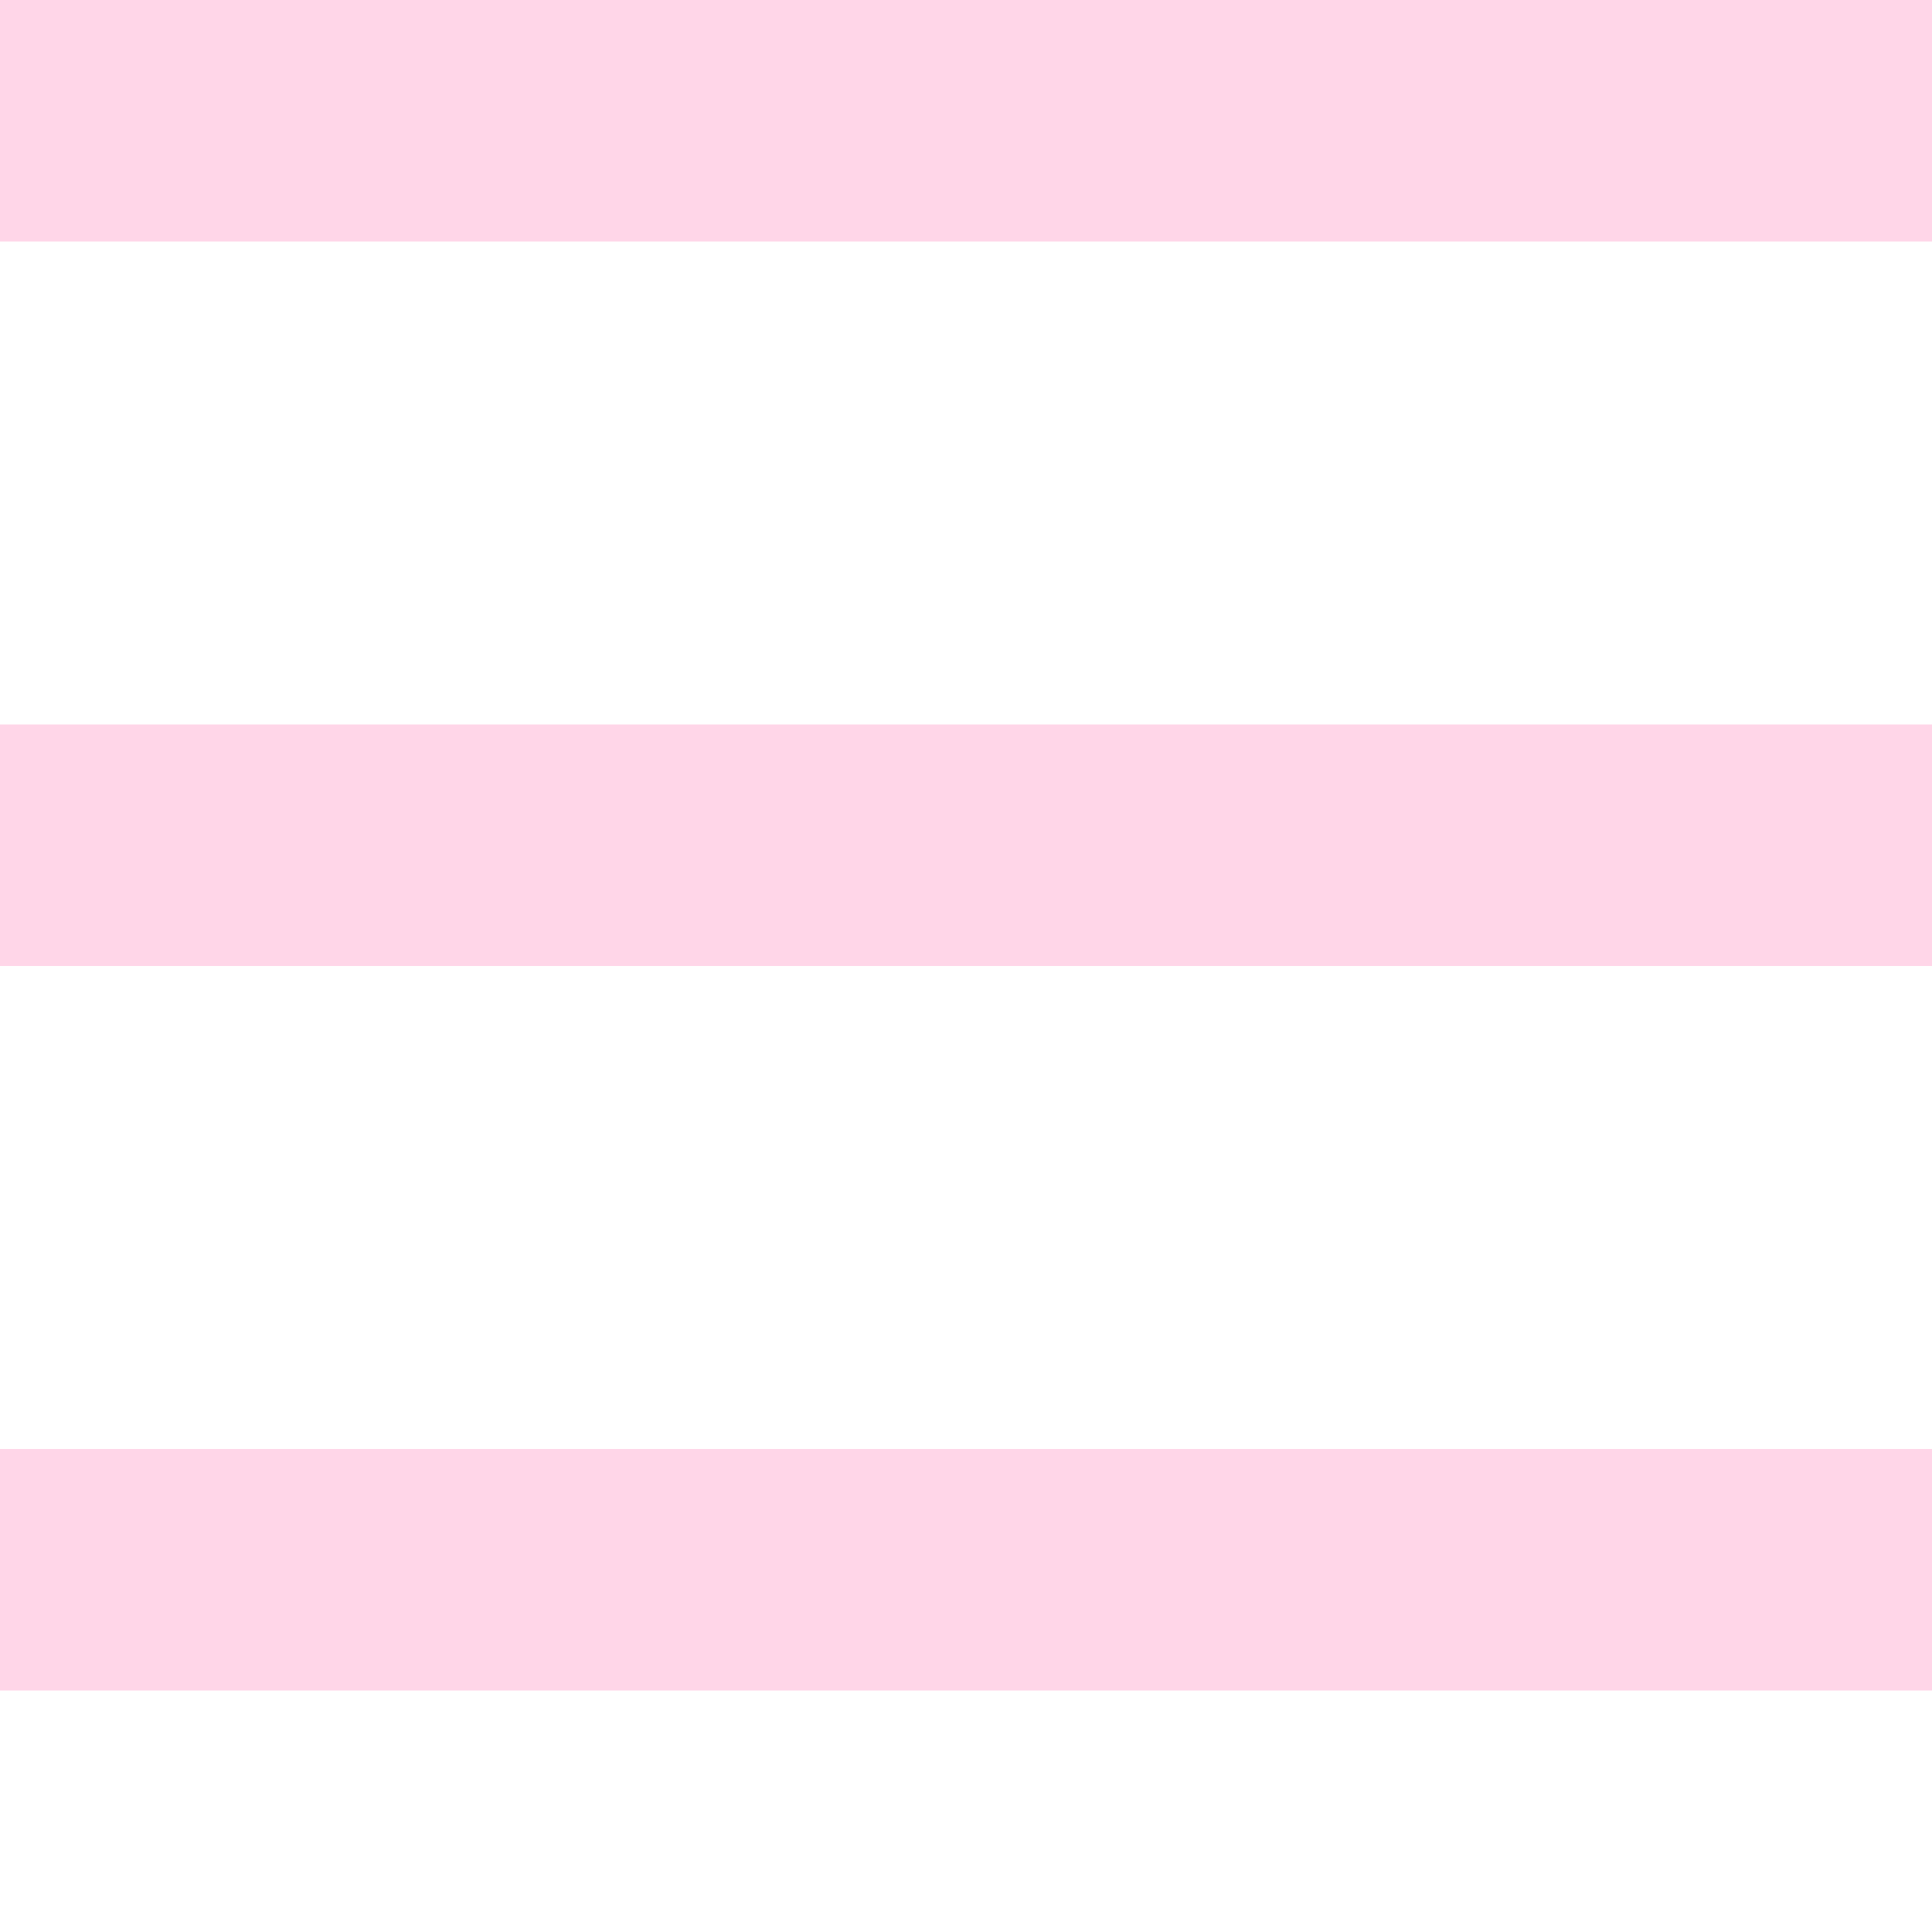
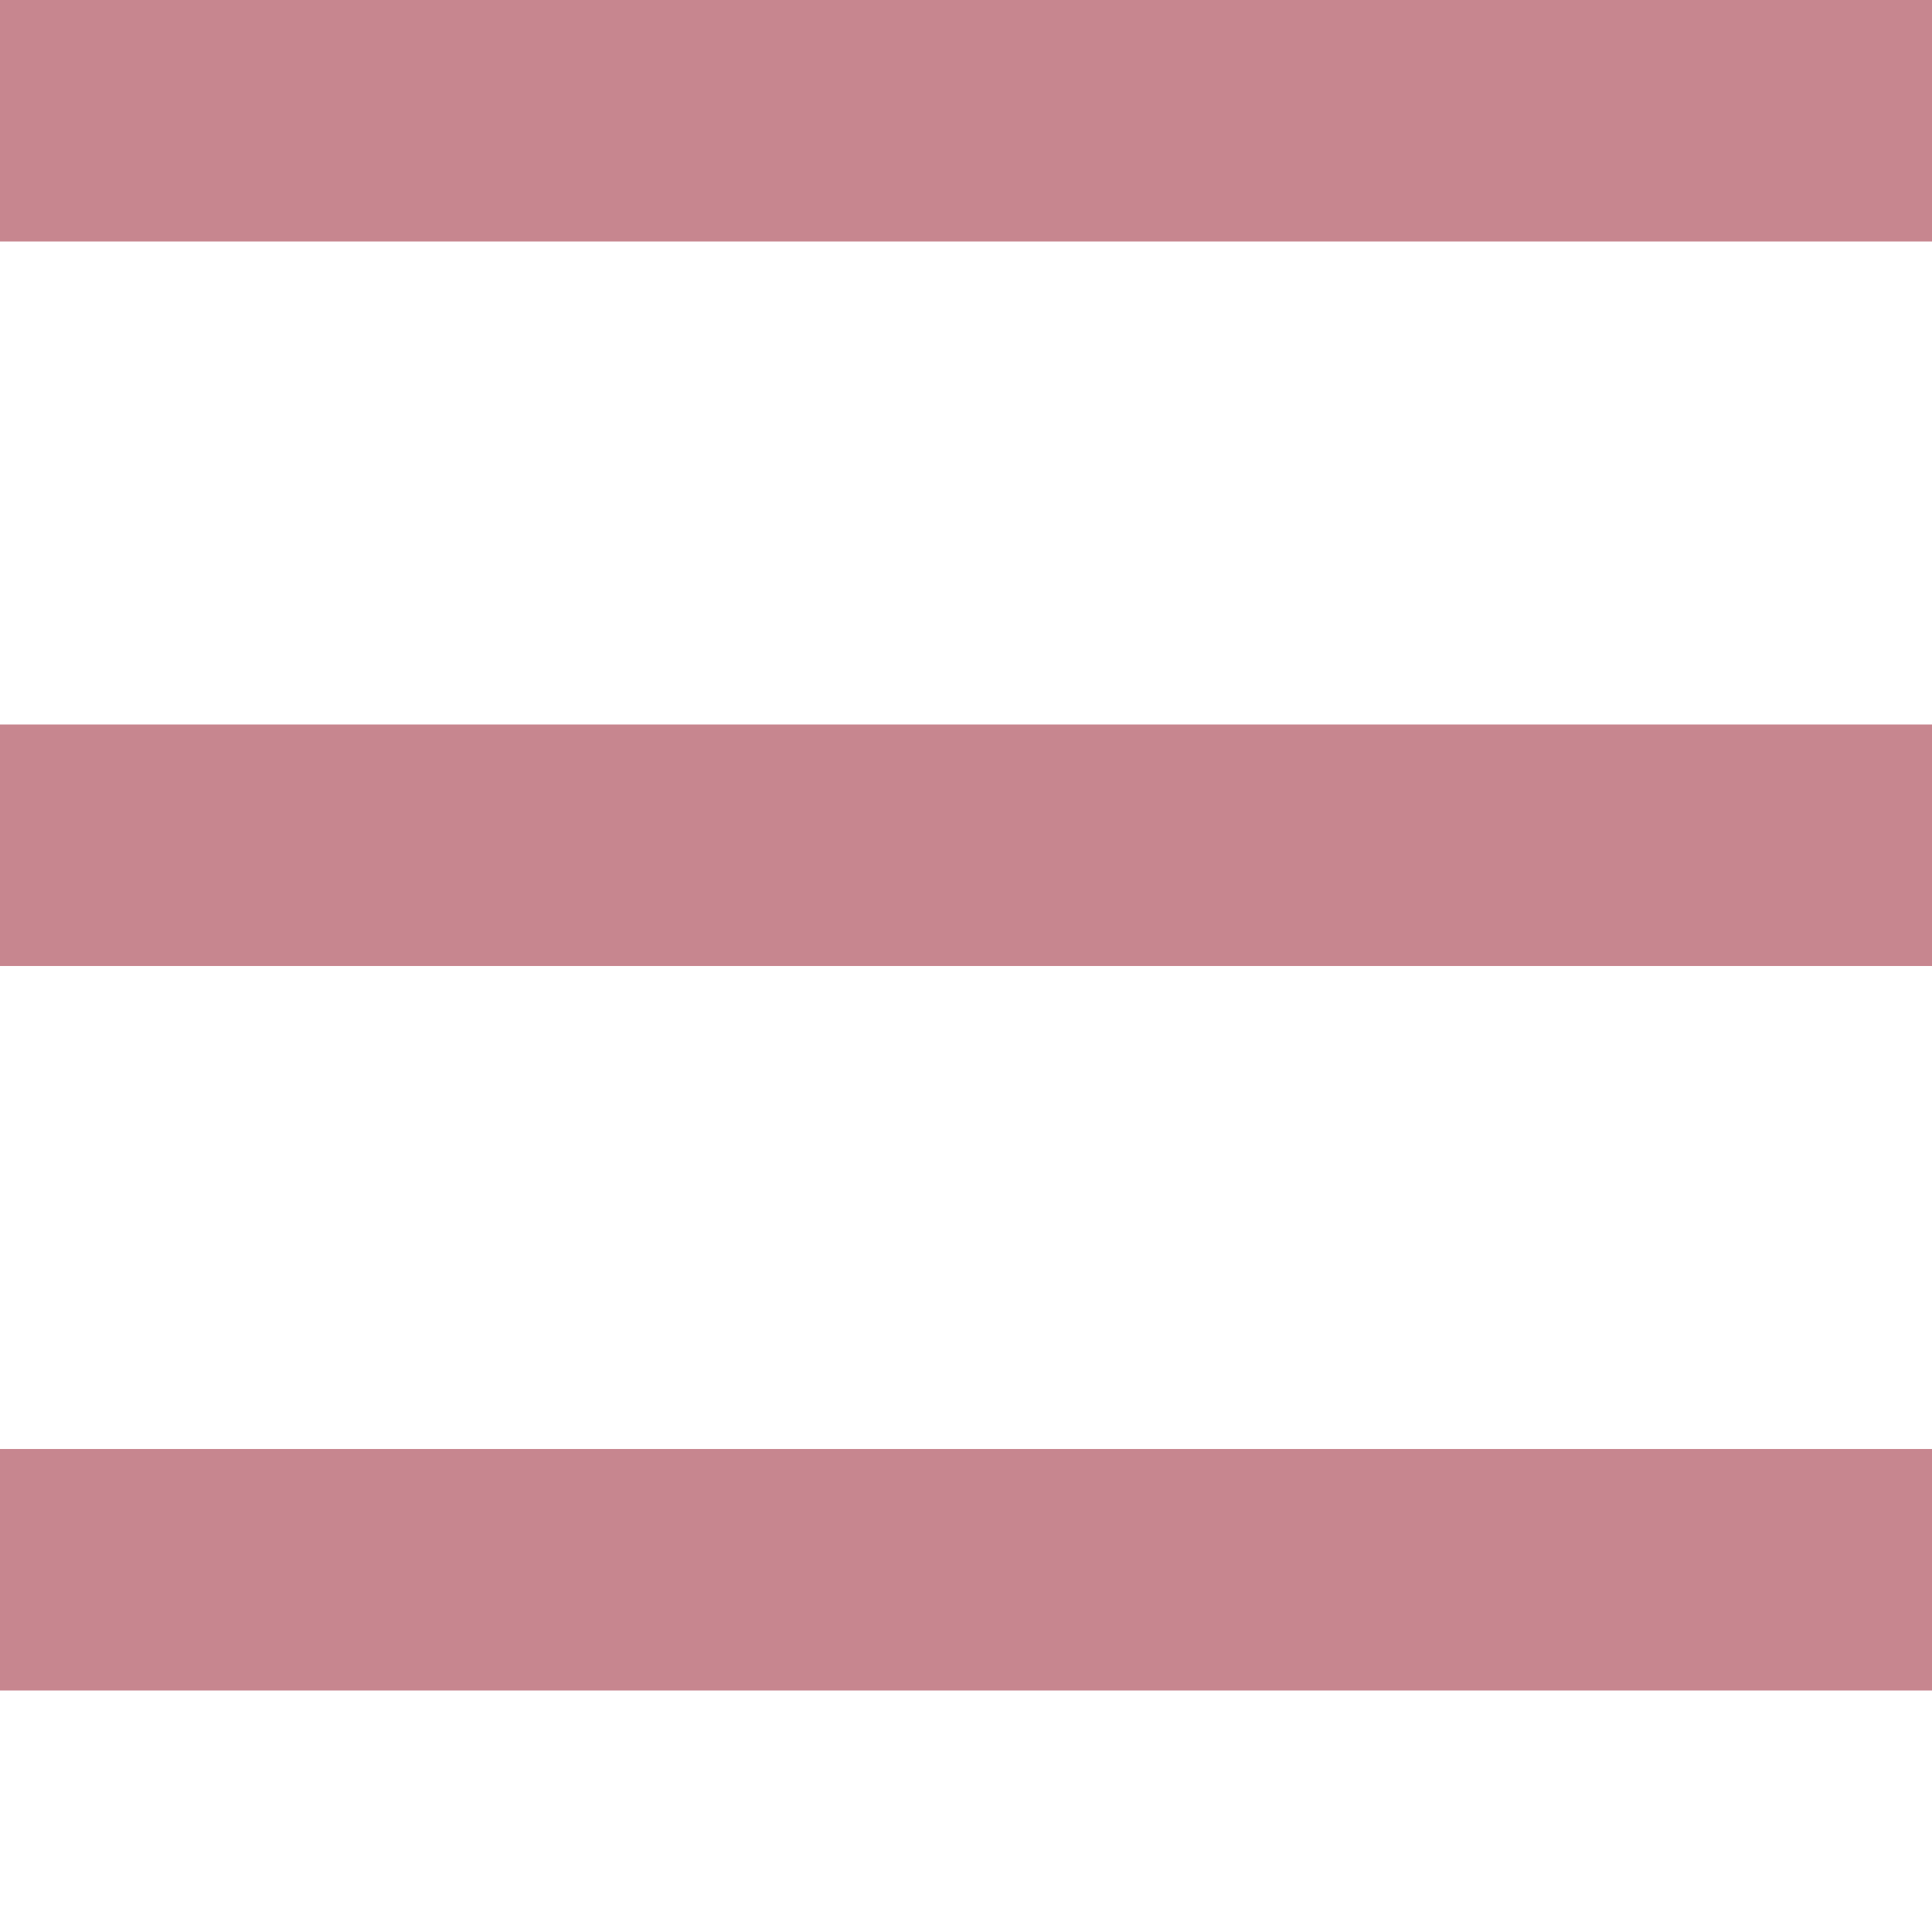
<svg xmlns="http://www.w3.org/2000/svg" width="16px" height="16px" viewBox="0 0 16 16" zoomAndPan="disable" preserveAspectRatio="none">
-   <style type="text/css"> line { stroke: #ffd6e8; stroke-width: 2; } </style>
+   <style type="text/css"> line { stroke: rgb(199, 134, 143); stroke-width: 2; } </style>
  <line x1="0" y1="1" x2="16" y2="1" />
  <line x1="0" y1="7" x2="16" y2="7" />
  <line x1="0" y1="13" x2="16" y2="13" />
</svg>
